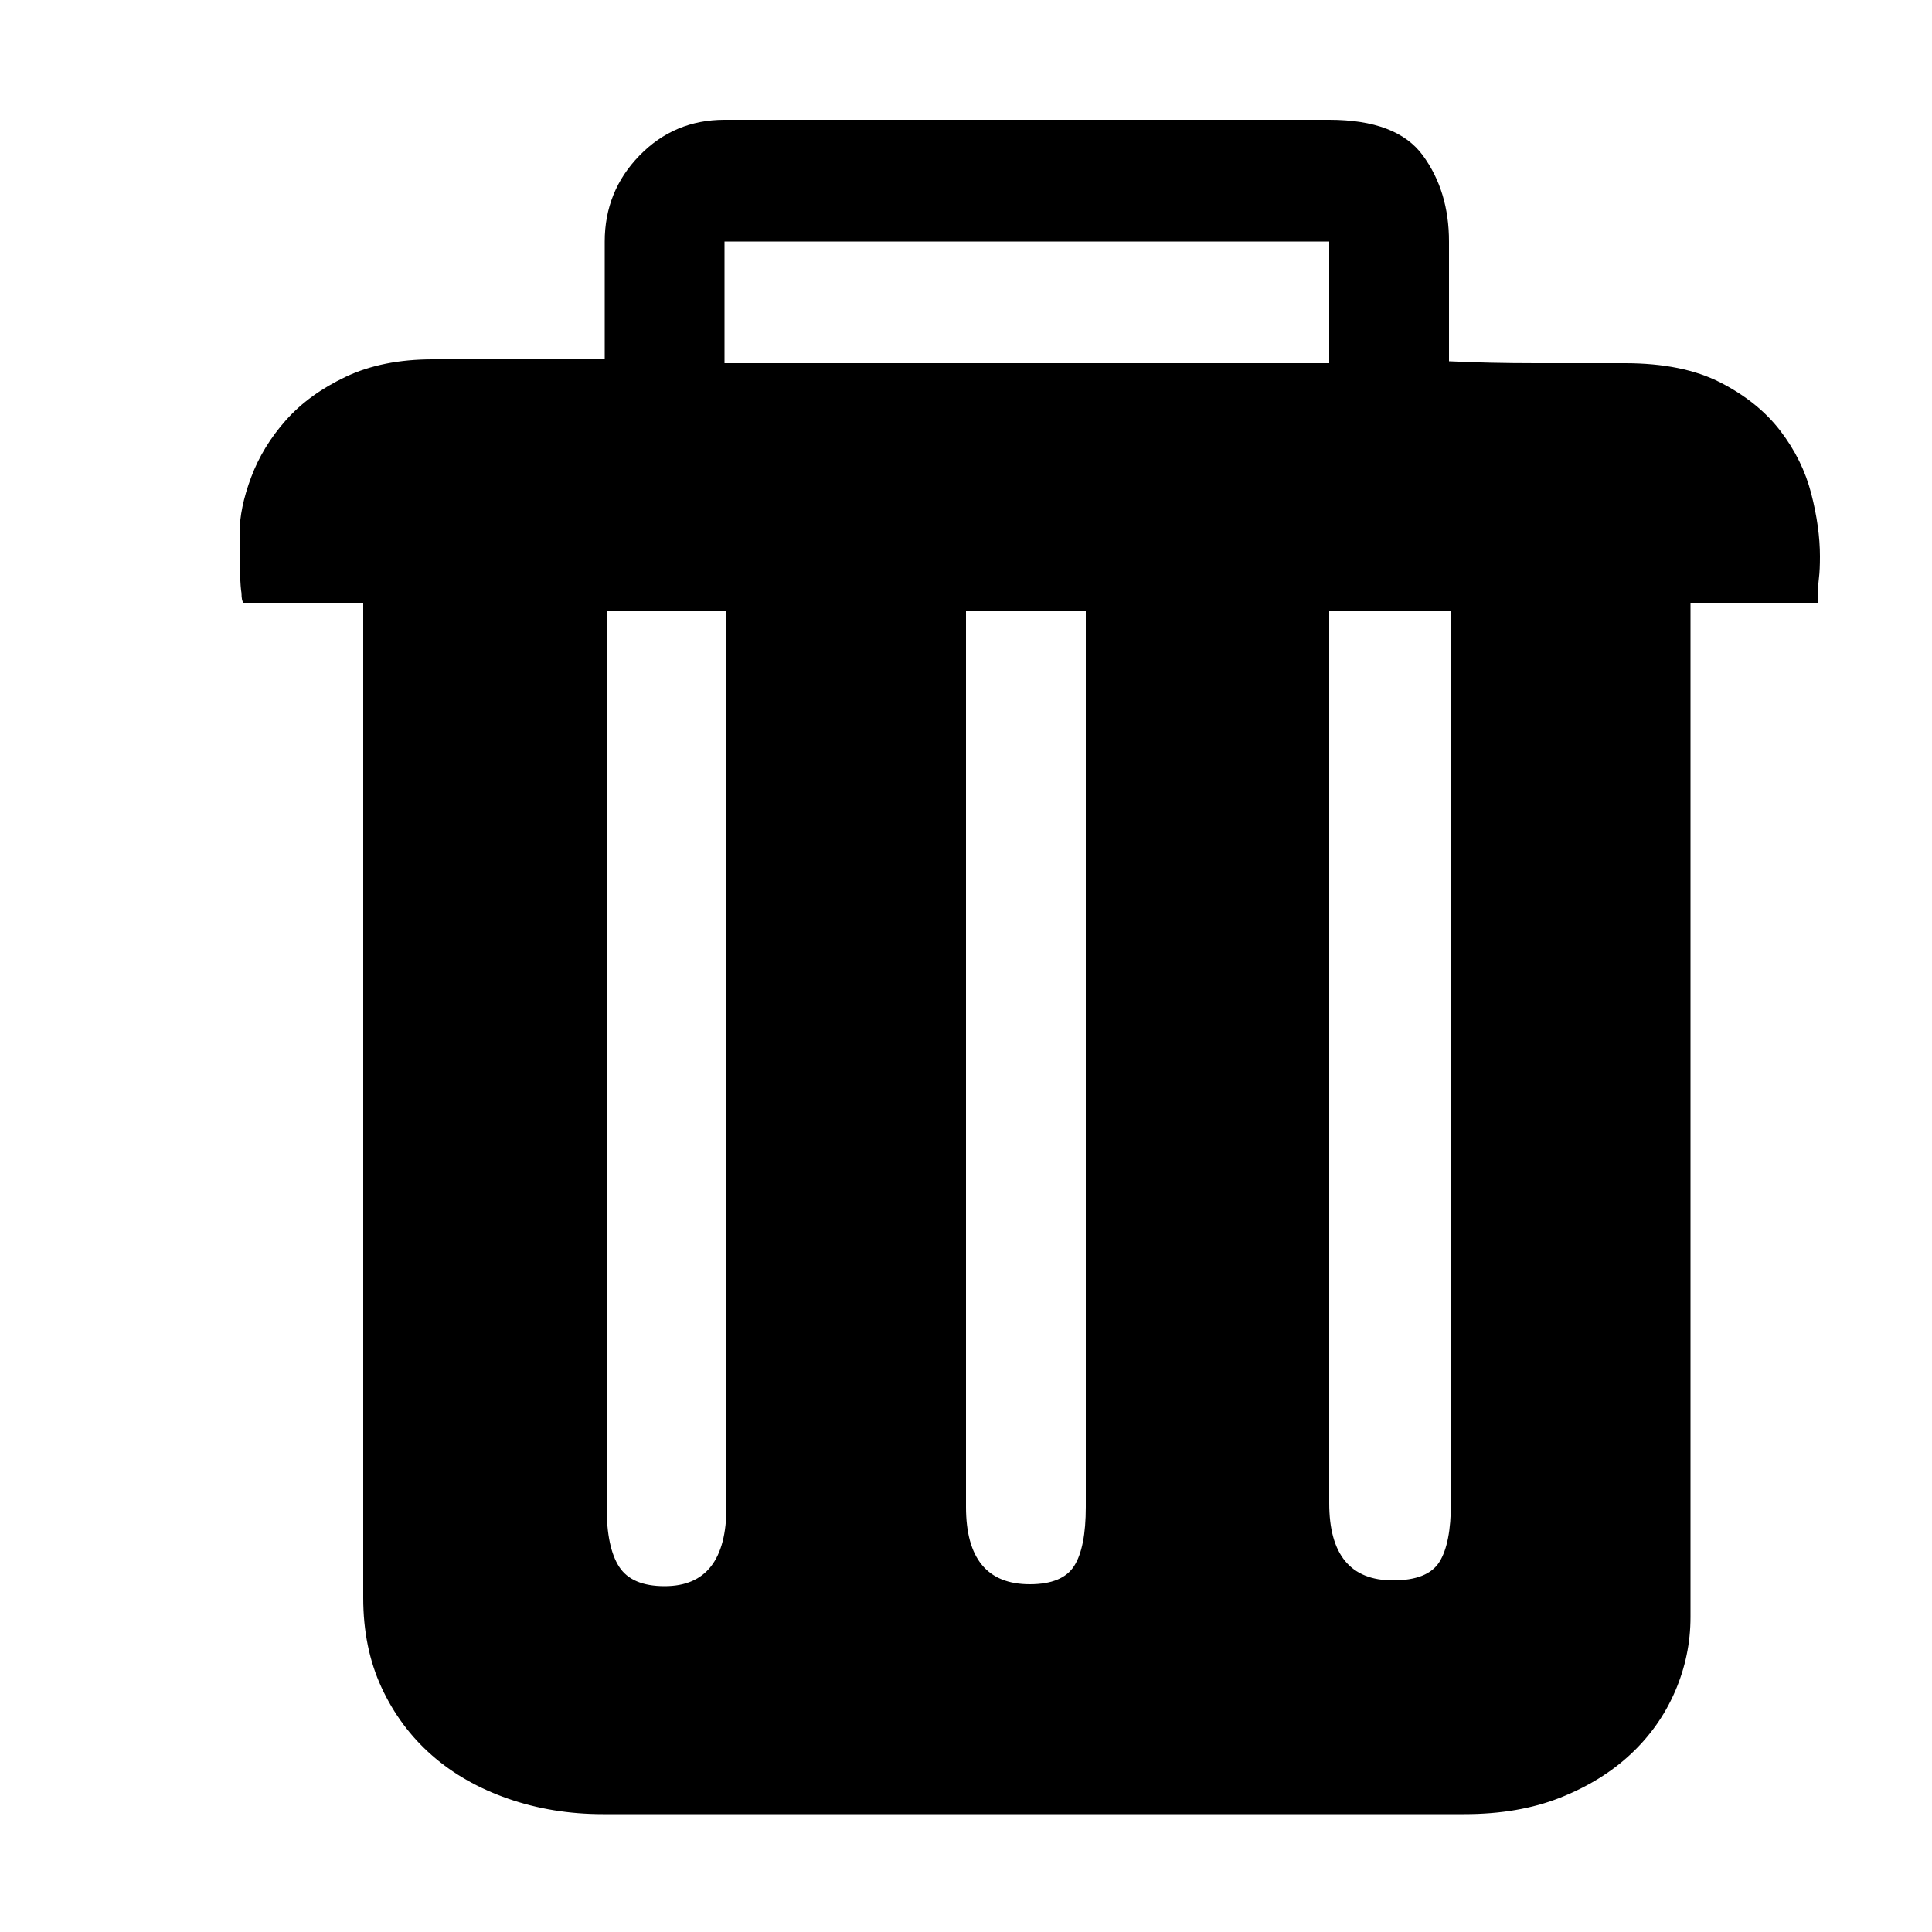
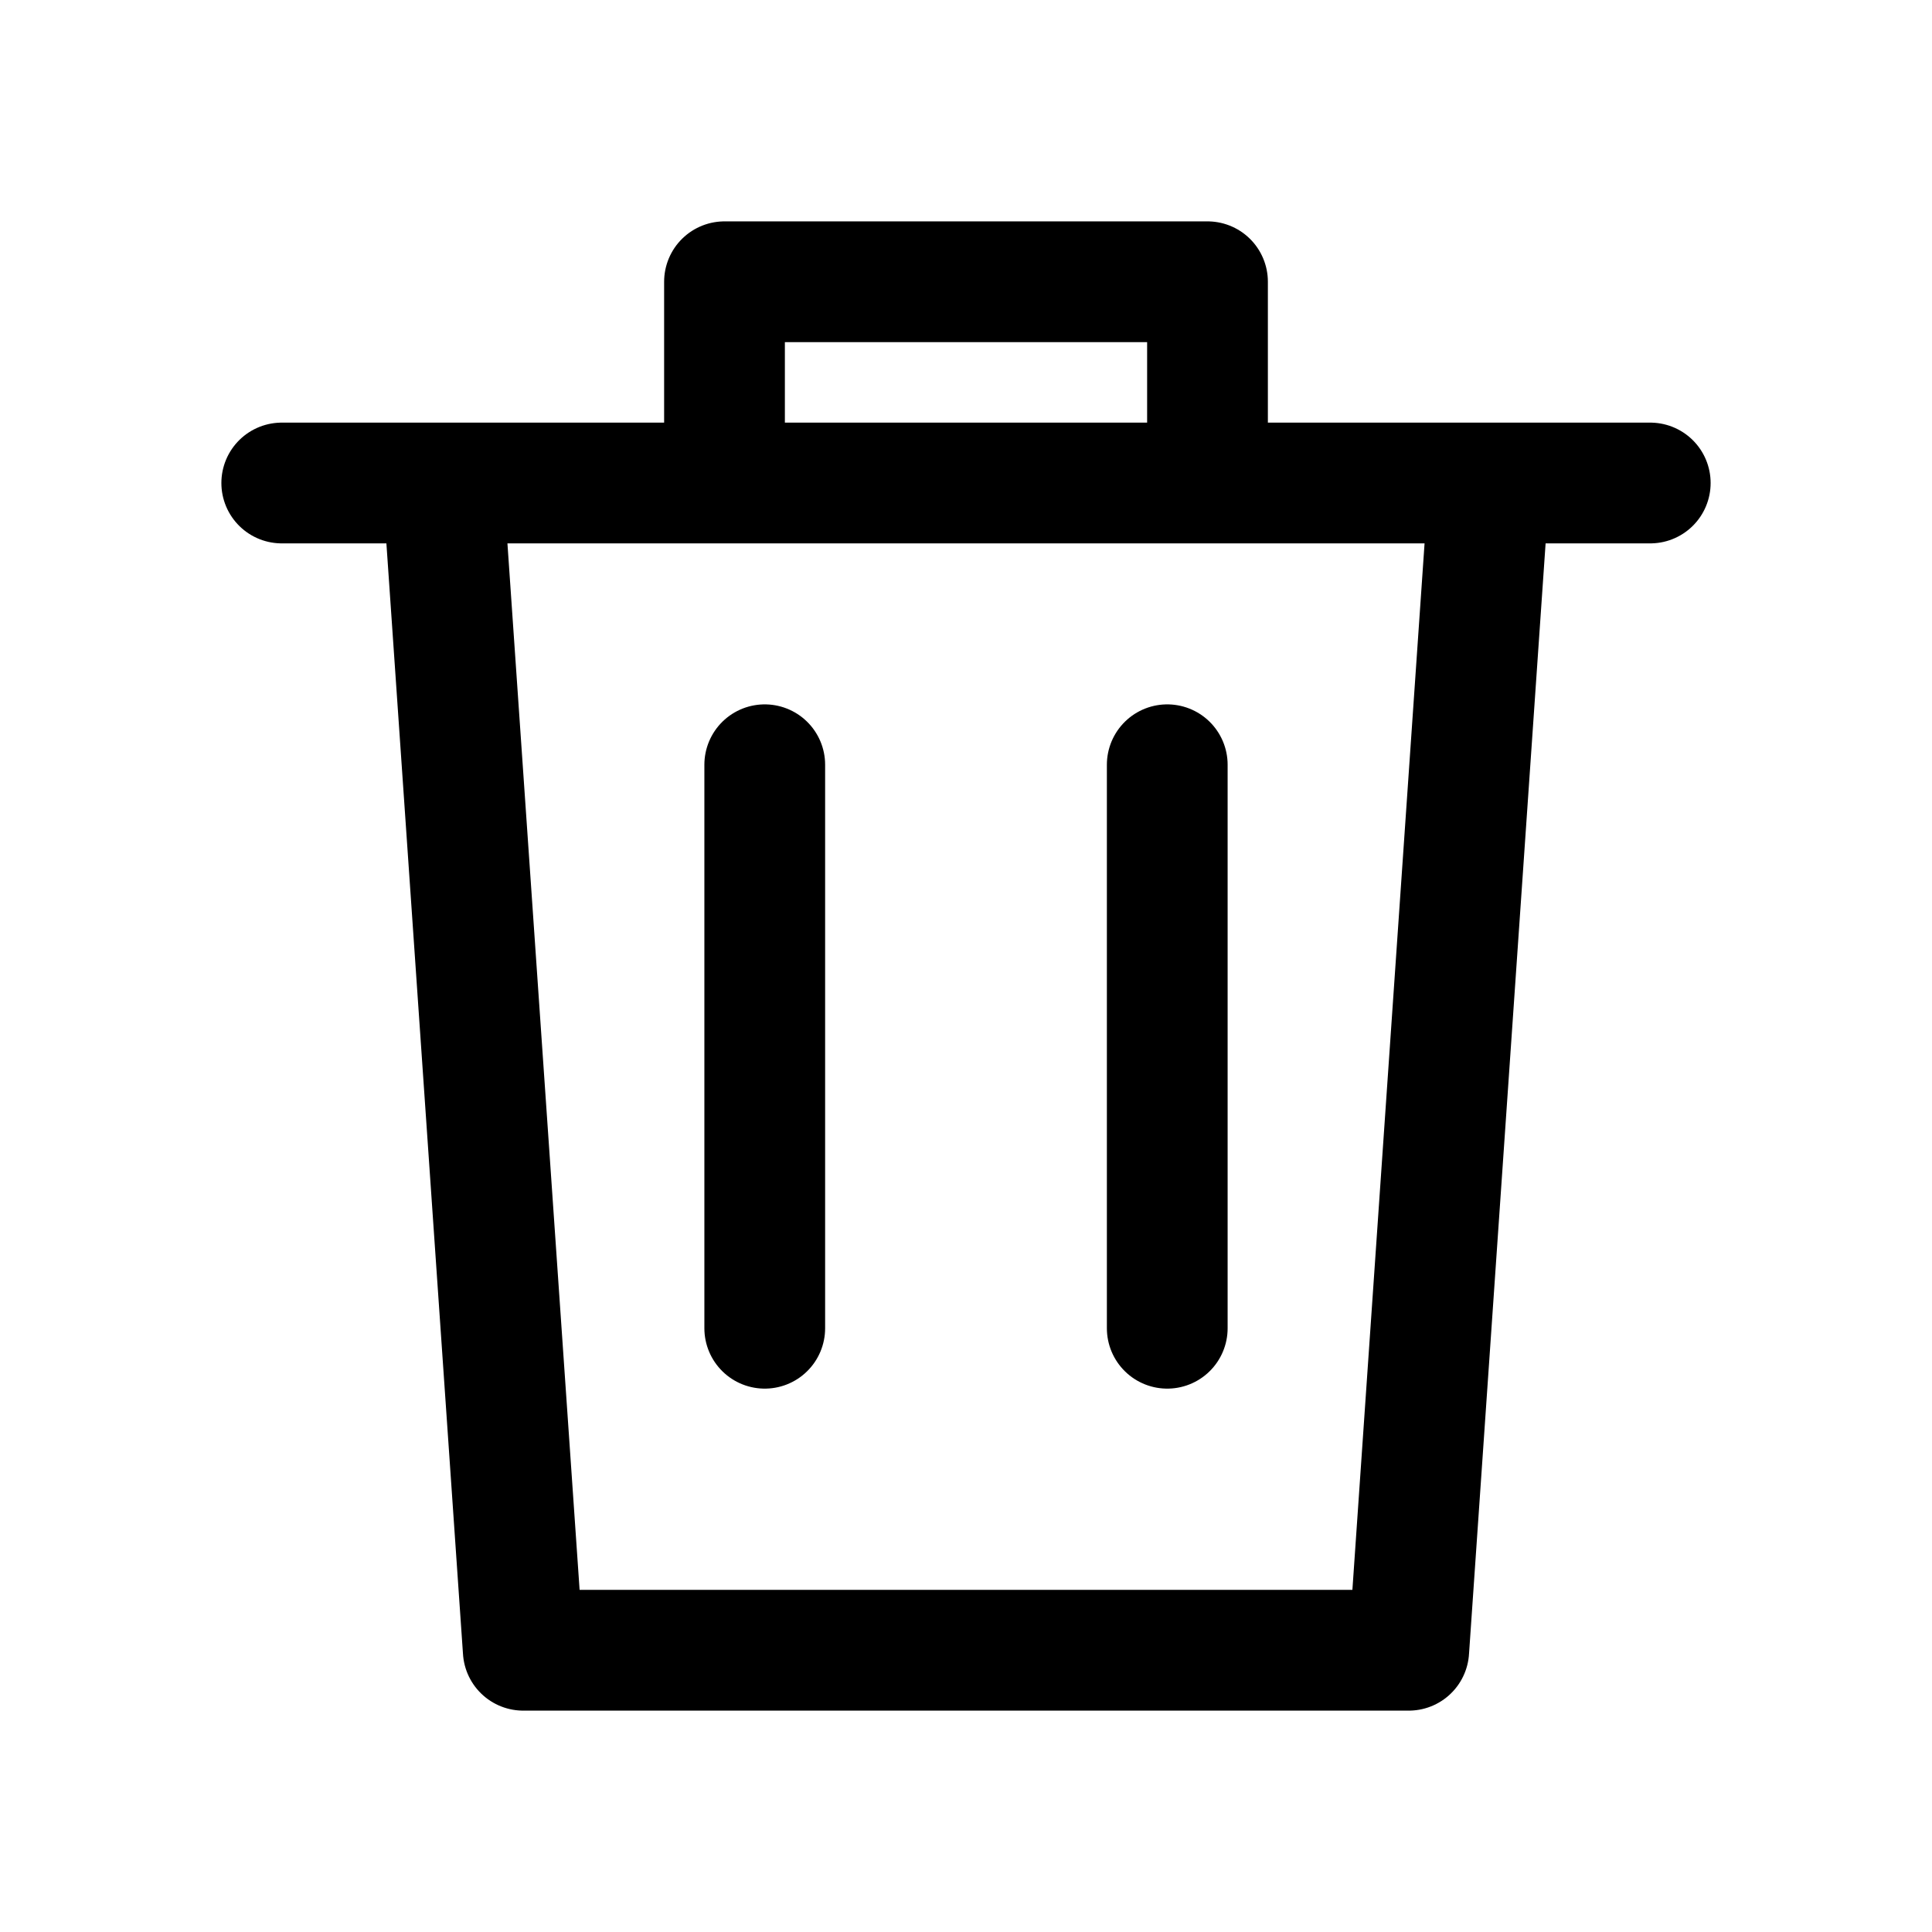
- <svg xmlns="http://www.w3.org/2000/svg" class="icon" width="200px" height="200.00px" viewBox="0 0 1024 1024" version="1.1">
-   <path d="M861.184 192.512q30.72 0 50.688 10.24t31.744 25.6 16.384 33.28 4.608 33.28q0 7.168-0.512 11.264t-0.512 7.168l0 6.144-67.584 0 0 537.6q0 20.48-8.192 39.424t-23.552 33.28-37.376 23.04-50.688 8.704l-456.704 0q-26.624 0-50.176-8.192t-40.448-23.04-26.624-35.84-9.728-47.616l0-527.36-63.488 0q-1.024-1.024-1.024-5.12-1.024-5.12-1.024-31.744 0-13.312 6.144-29.696t18.432-30.208 31.744-23.04 46.08-9.216l91.136 0 0-62.464q0-26.624 18.432-45.568t45.056-18.944l320.512 0q35.84 0 49.664 18.944t13.824 45.568l0 63.488q21.504 1.024 46.08 1.024l47.104 0zM384 192.512l320.512 0 0-64.512-320.512 0 0 64.512zM352.256 840.704q32.768 0 32.768-41.984l0-475.136-63.488 0 0 475.136q0 21.504 6.656 31.744t24.064 10.24zM545.792 839.68q17.408 0 23.552-9.728t6.144-31.232l0-475.136-63.488 0 0 475.136q0 40.96 33.792 40.96zM738.304 837.632q18.432 0 24.576-9.728t6.144-31.232l0-473.088-64.512 0 0 473.088q0 40.96 33.792 40.96z" />
+ <svg xmlns="http://www.w3.org/2000/svg" width="24" height="24" viewBox="0 0 24 24" fill="none" stroke="currentColor" stroke-width="1.5" stroke-linecap="round" stroke-linejoin="round">
+   <path d="M3.5 6h17M9 6V3.5h6V6M5.5 6l1 14.5h11l1-14.5M9.5 9.5v7M14.5 9.5v7" />
</svg>
